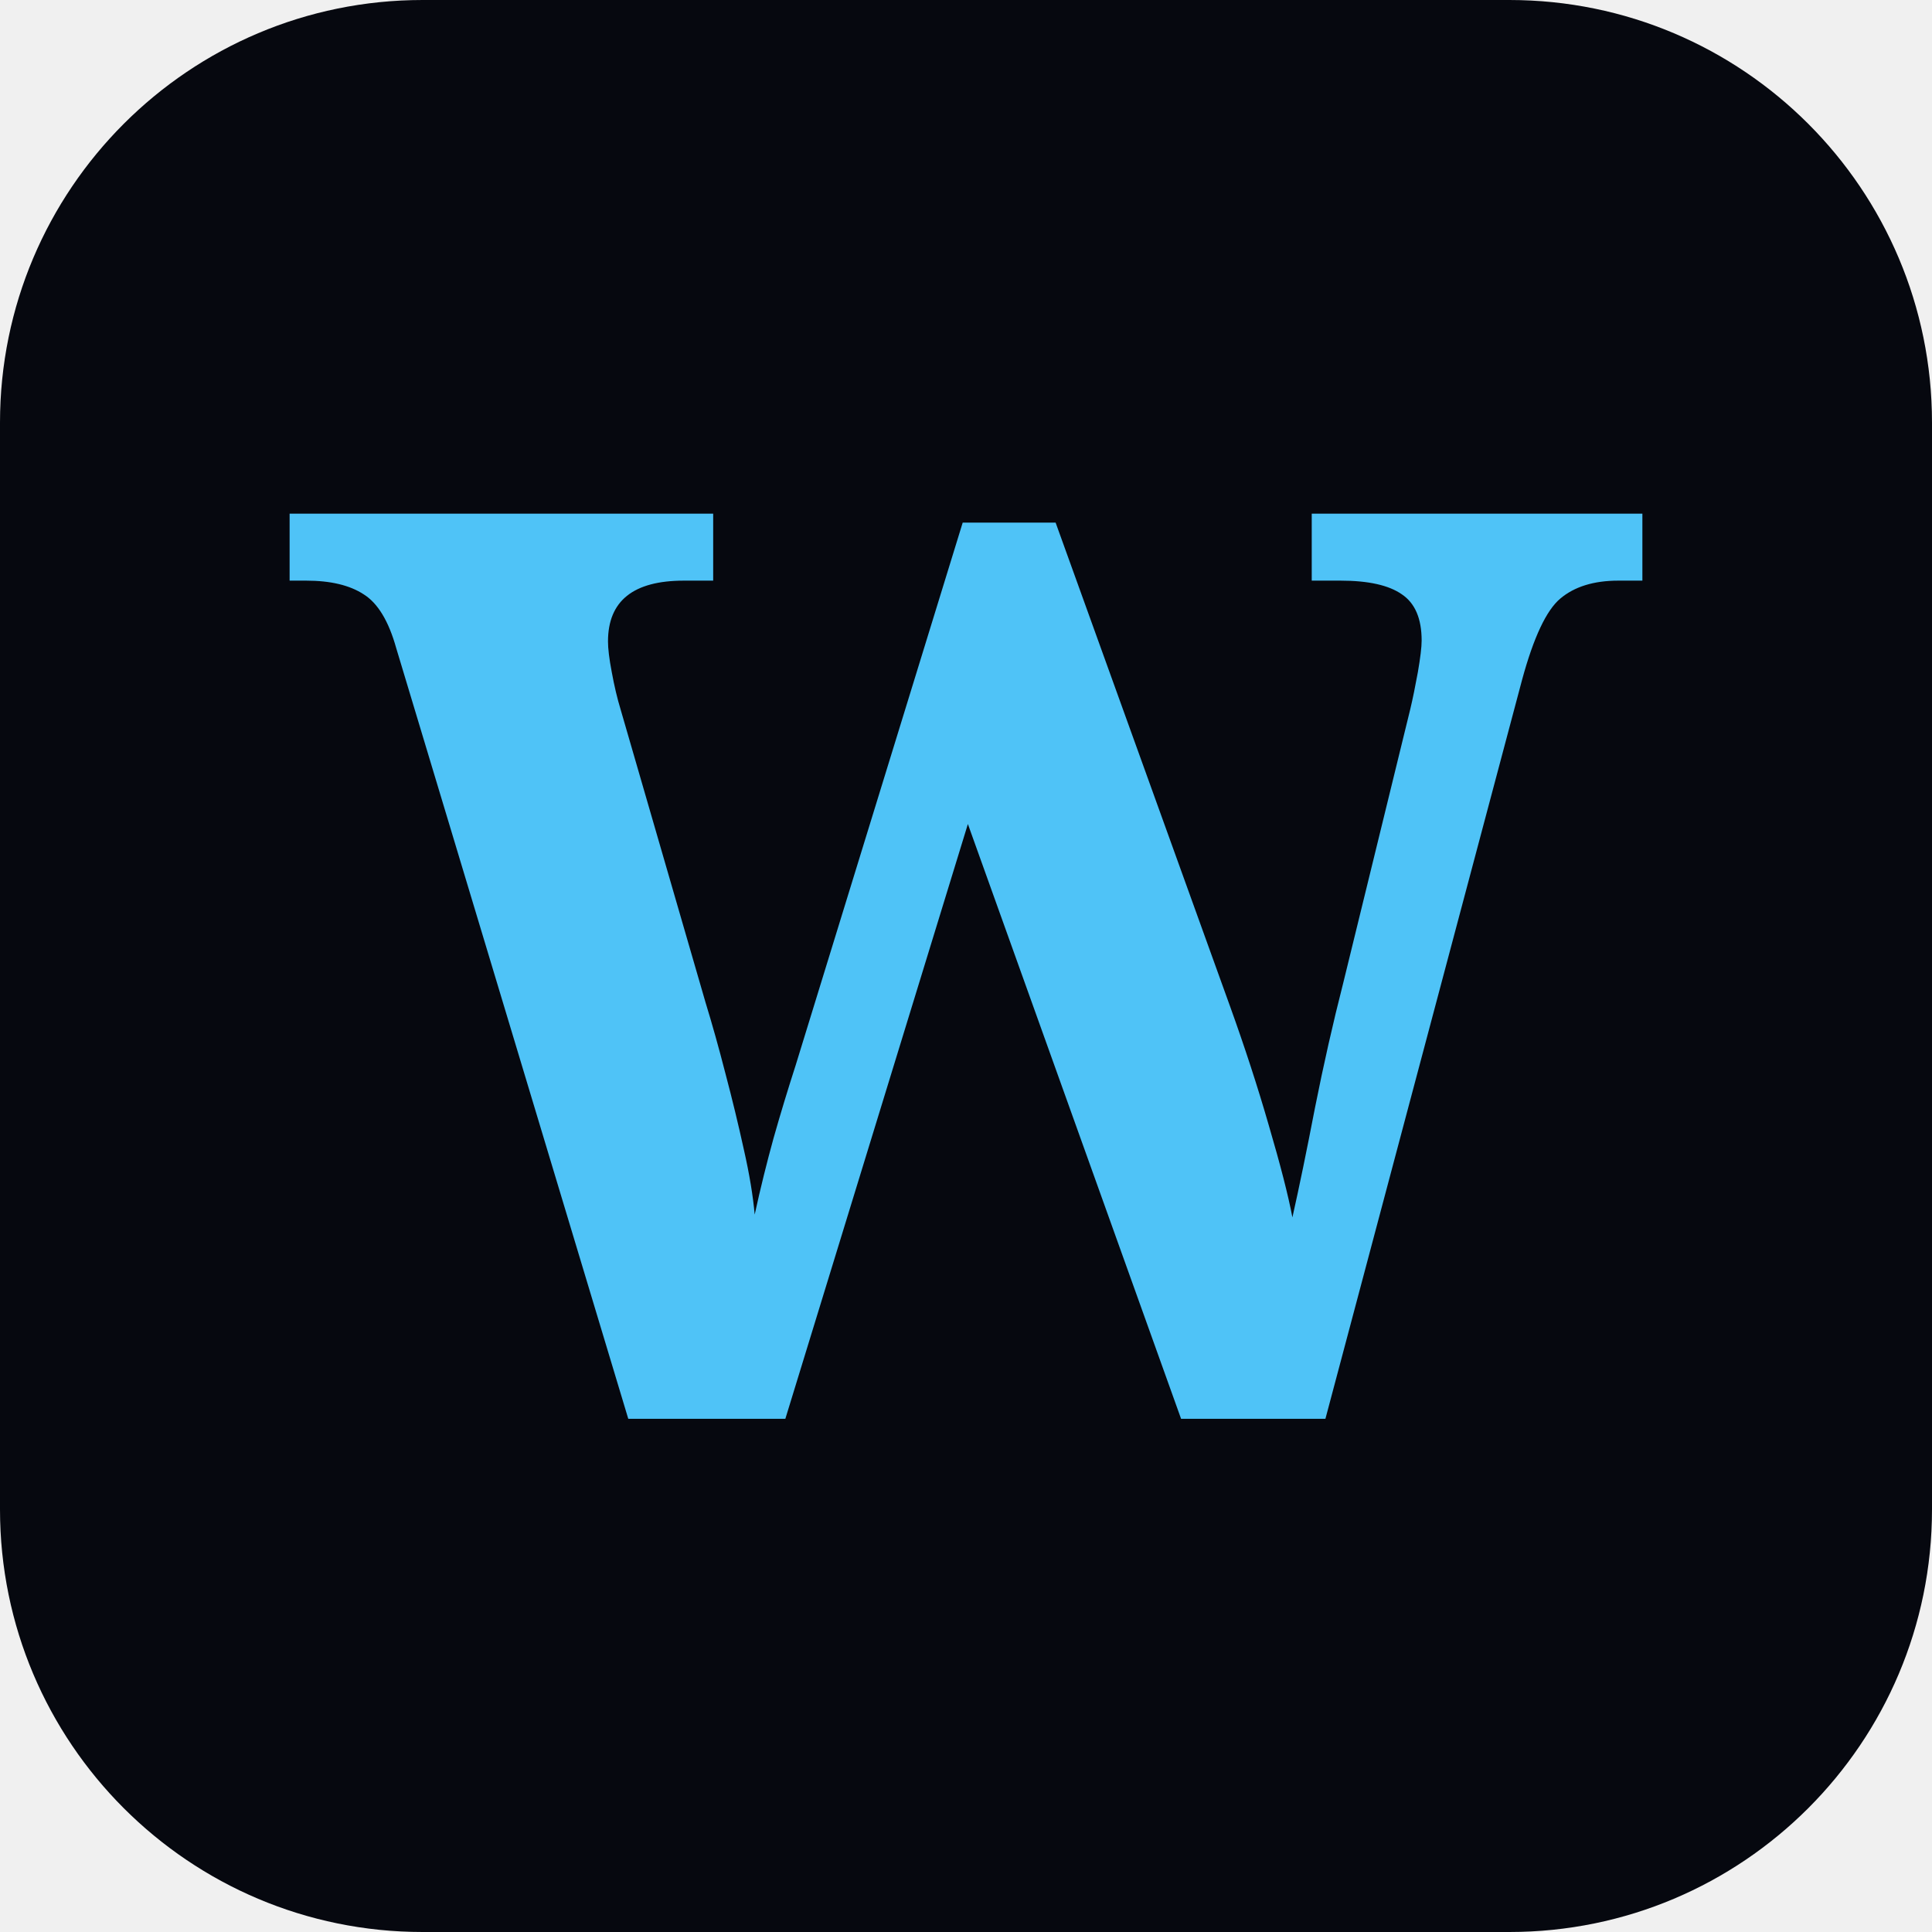
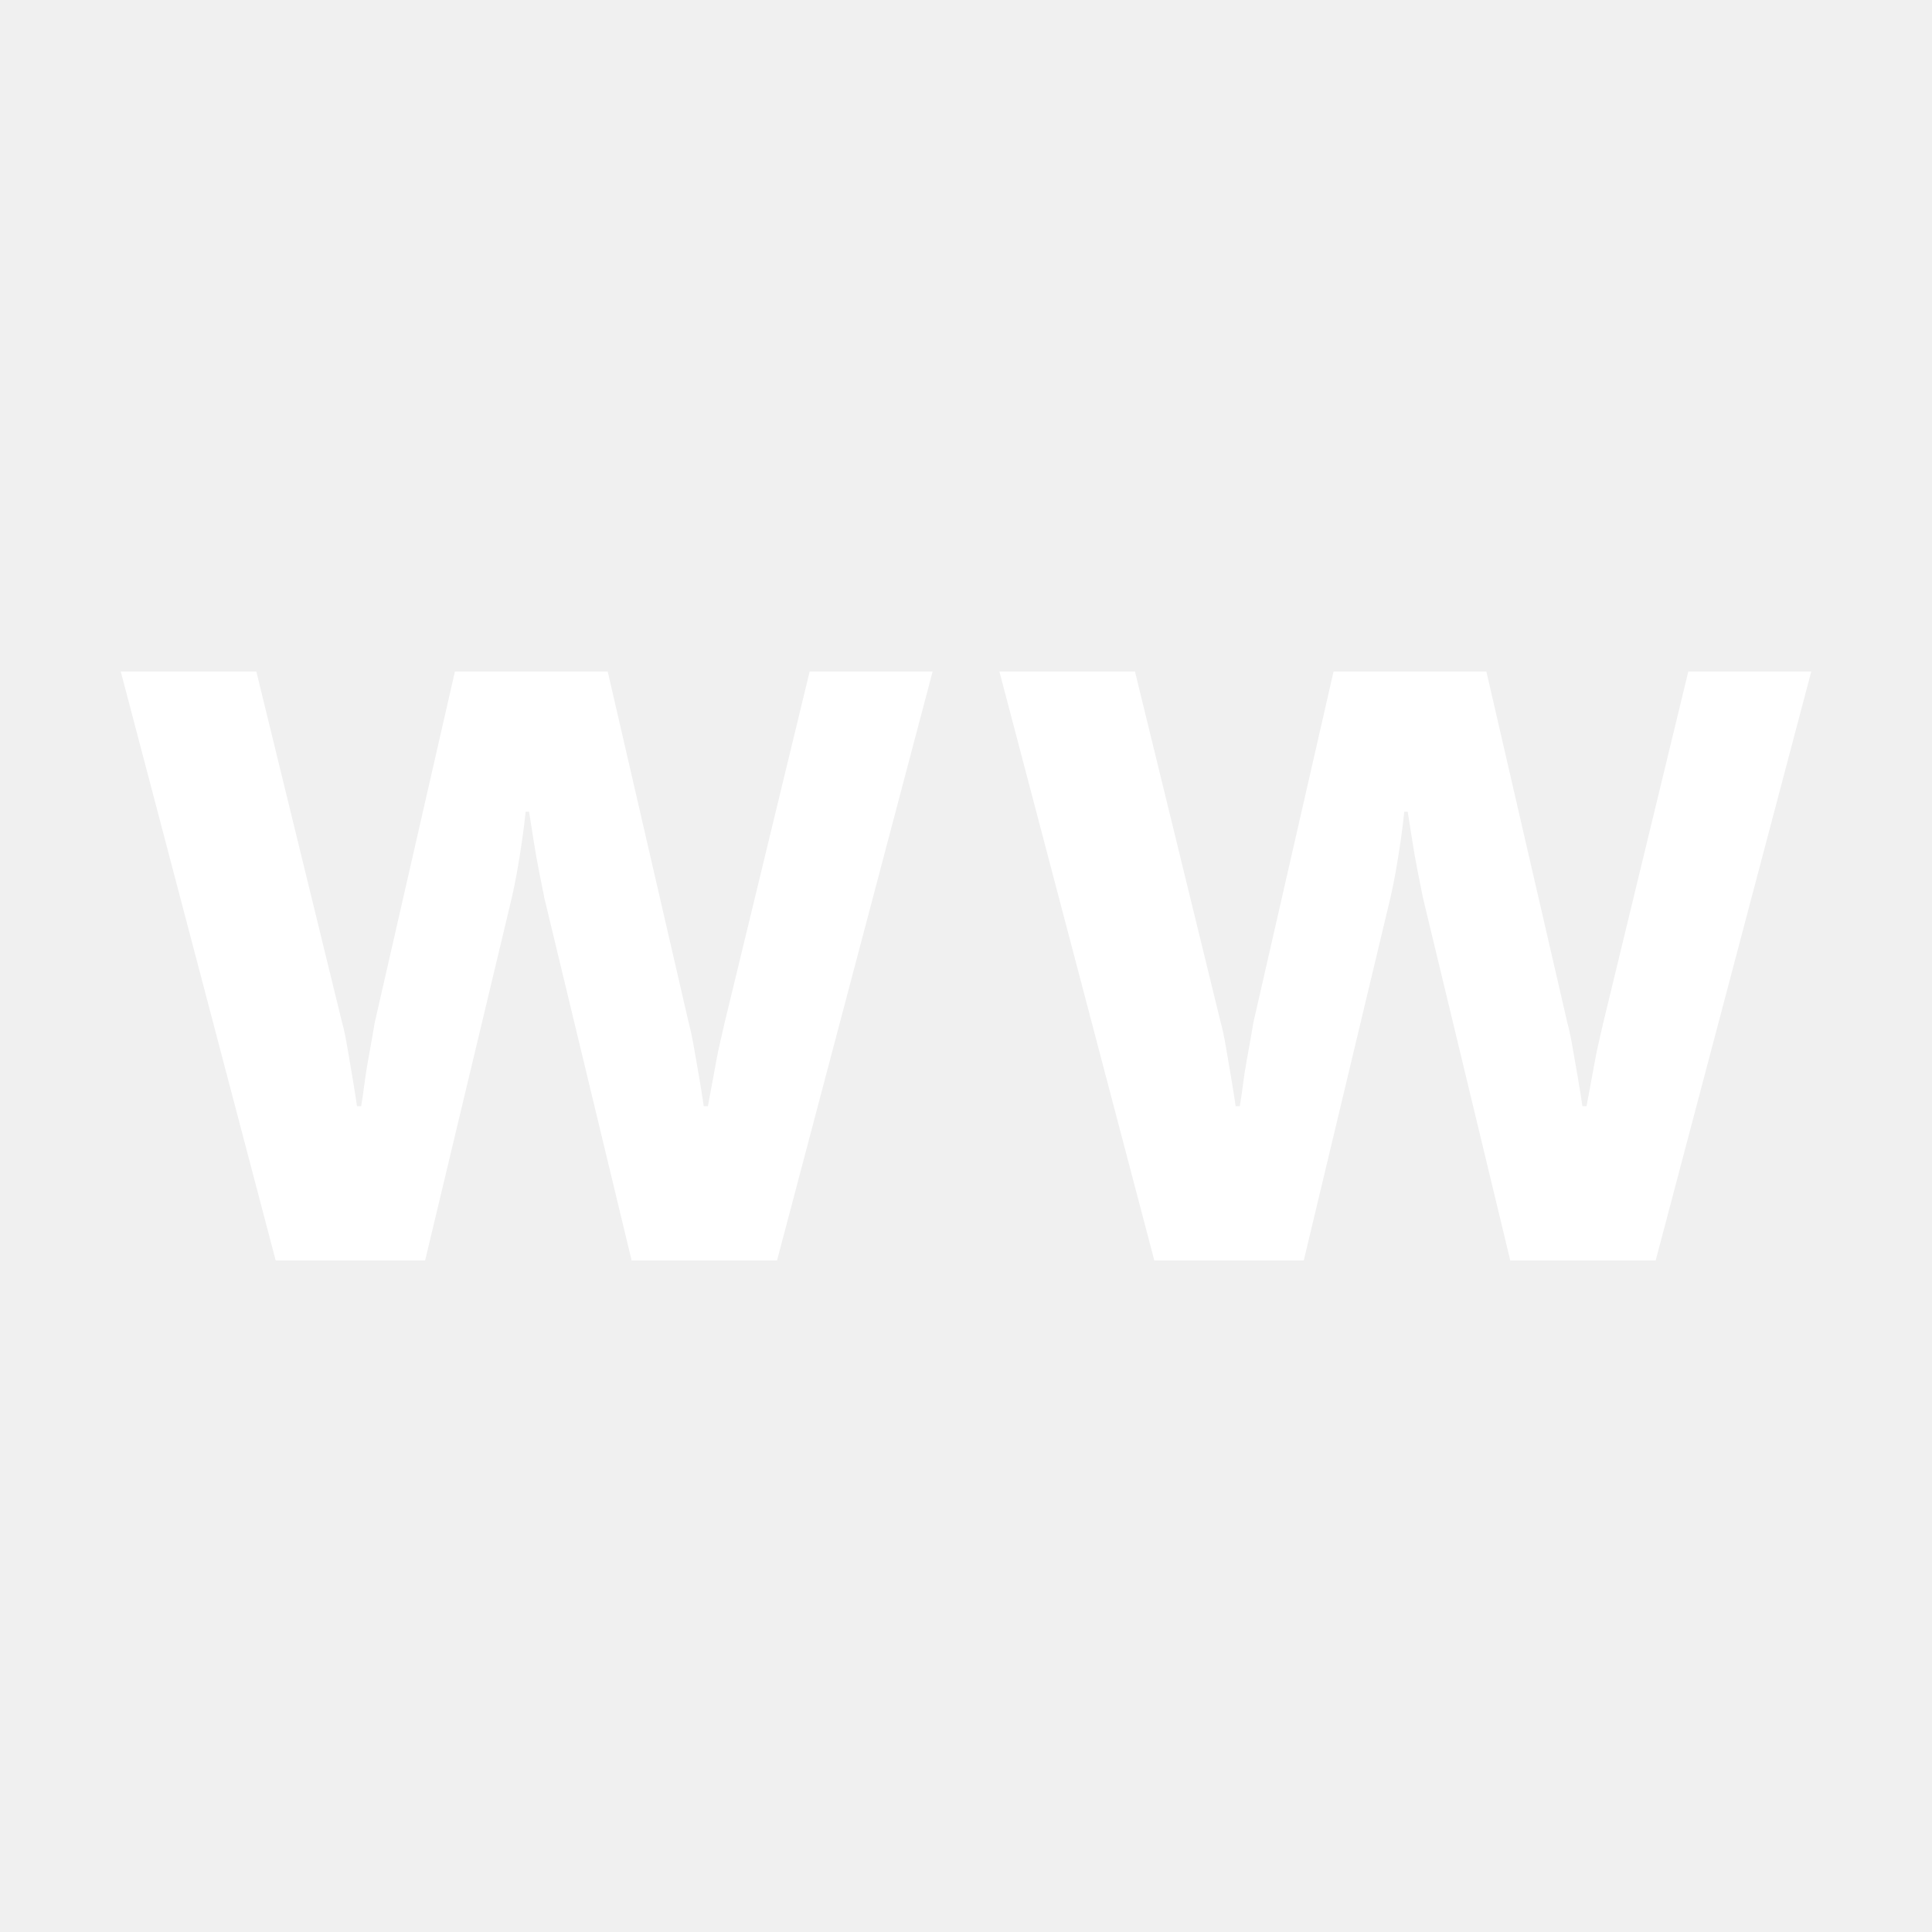
<svg xmlns="http://www.w3.org/2000/svg" viewBox="0 0 64 64">
-   <rect width="64" height="64" rx="14" fill="#06080f" />
-   <text x="32" y="47" font-family="Georgia, serif" font-size="42" font-weight="700" text-anchor="middle" fill="#4fc3f7">W</text>
+   <g transform="translate(3.747 41.756) scale(0.028424 -0.028424)">
+     <path d="M189.478 0.0 8.913 686.435H166.914L266.827 277.394Q269.609 267.828 272.609 250.546Q275.609 233.263 278.827 214.155Q282.044 195.046 284.261 179.828H289.044Q291.044 191.176 292.761 204.85Q294.479 218.524 296.979 232.307Q299.479 246.089 301.588 257.915Q303.696 269.741 304.914 277.394L398.348 686.435H576.436L670.739 277.394Q673.522 267.394 676.631 250.002Q679.739 232.611 682.957 213.72Q686.174 194.828 688.391 179.828H693.174Q695.174 190.611 697.674 203.894Q700.174 217.176 702.565 230.568Q704.957 243.959 707.848 256.068Q710.739 268.176 712.739 277.394L811.782 686.435H955.088L773.74 0.0H604.304L502.653 422.172Q499.87 435.954 496.261 454.237Q492.653 472.52 489.826 490.911Q487 509.302 484.783 523.085H480.783Q479.348 508.737 476.631 489.672Q473.913 470.607 470.696 452.715Q467.479 434.824 464.479 422.172L363.61 0.0Z" fill="#ffffff" />
+     <path d="M1213.478 0.0 1032.913 686.435H1190.914L1290.827 277.394Q1293.609 267.828 1296.609 250.546Q1299.609 233.263 1302.827 214.155Q1306.044 195.046 1308.261 179.828H1313.044Q1315.044 191.176 1316.761 204.85Q1318.479 218.524 1320.979 232.307Q1323.479 246.089 1325.588 257.915Q1327.696 269.741 1328.914 277.394L1422.348 686.435H1600.436L1694.739 277.394Q1697.522 267.394 1700.631 250.002Q1703.739 232.611 1706.957 213.72Q1710.174 194.828 1712.391 179.828H1717.174Q1719.174 190.611 1721.674 203.894Q1724.174 217.176 1726.565 230.568Q1728.957 243.959 1731.848 256.068Q1734.739 268.176 1736.739 277.394L1835.782 686.435H1979.088L1797.74 0.0H1628.304L1526.653 422.172Q1523.87 435.954 1520.261 454.237Q1516.653 472.52 1513.826 490.911Q1511 509.302 1508.783 523.085H1504.783Q1503.348 508.737 1500.631 489.672Q1497.913 470.607 1494.696 452.715Q1491.479 434.824 1488.479 422.172L1387.61 0.0Z" fill="#ffffff" />
+   </g>
</svg>
